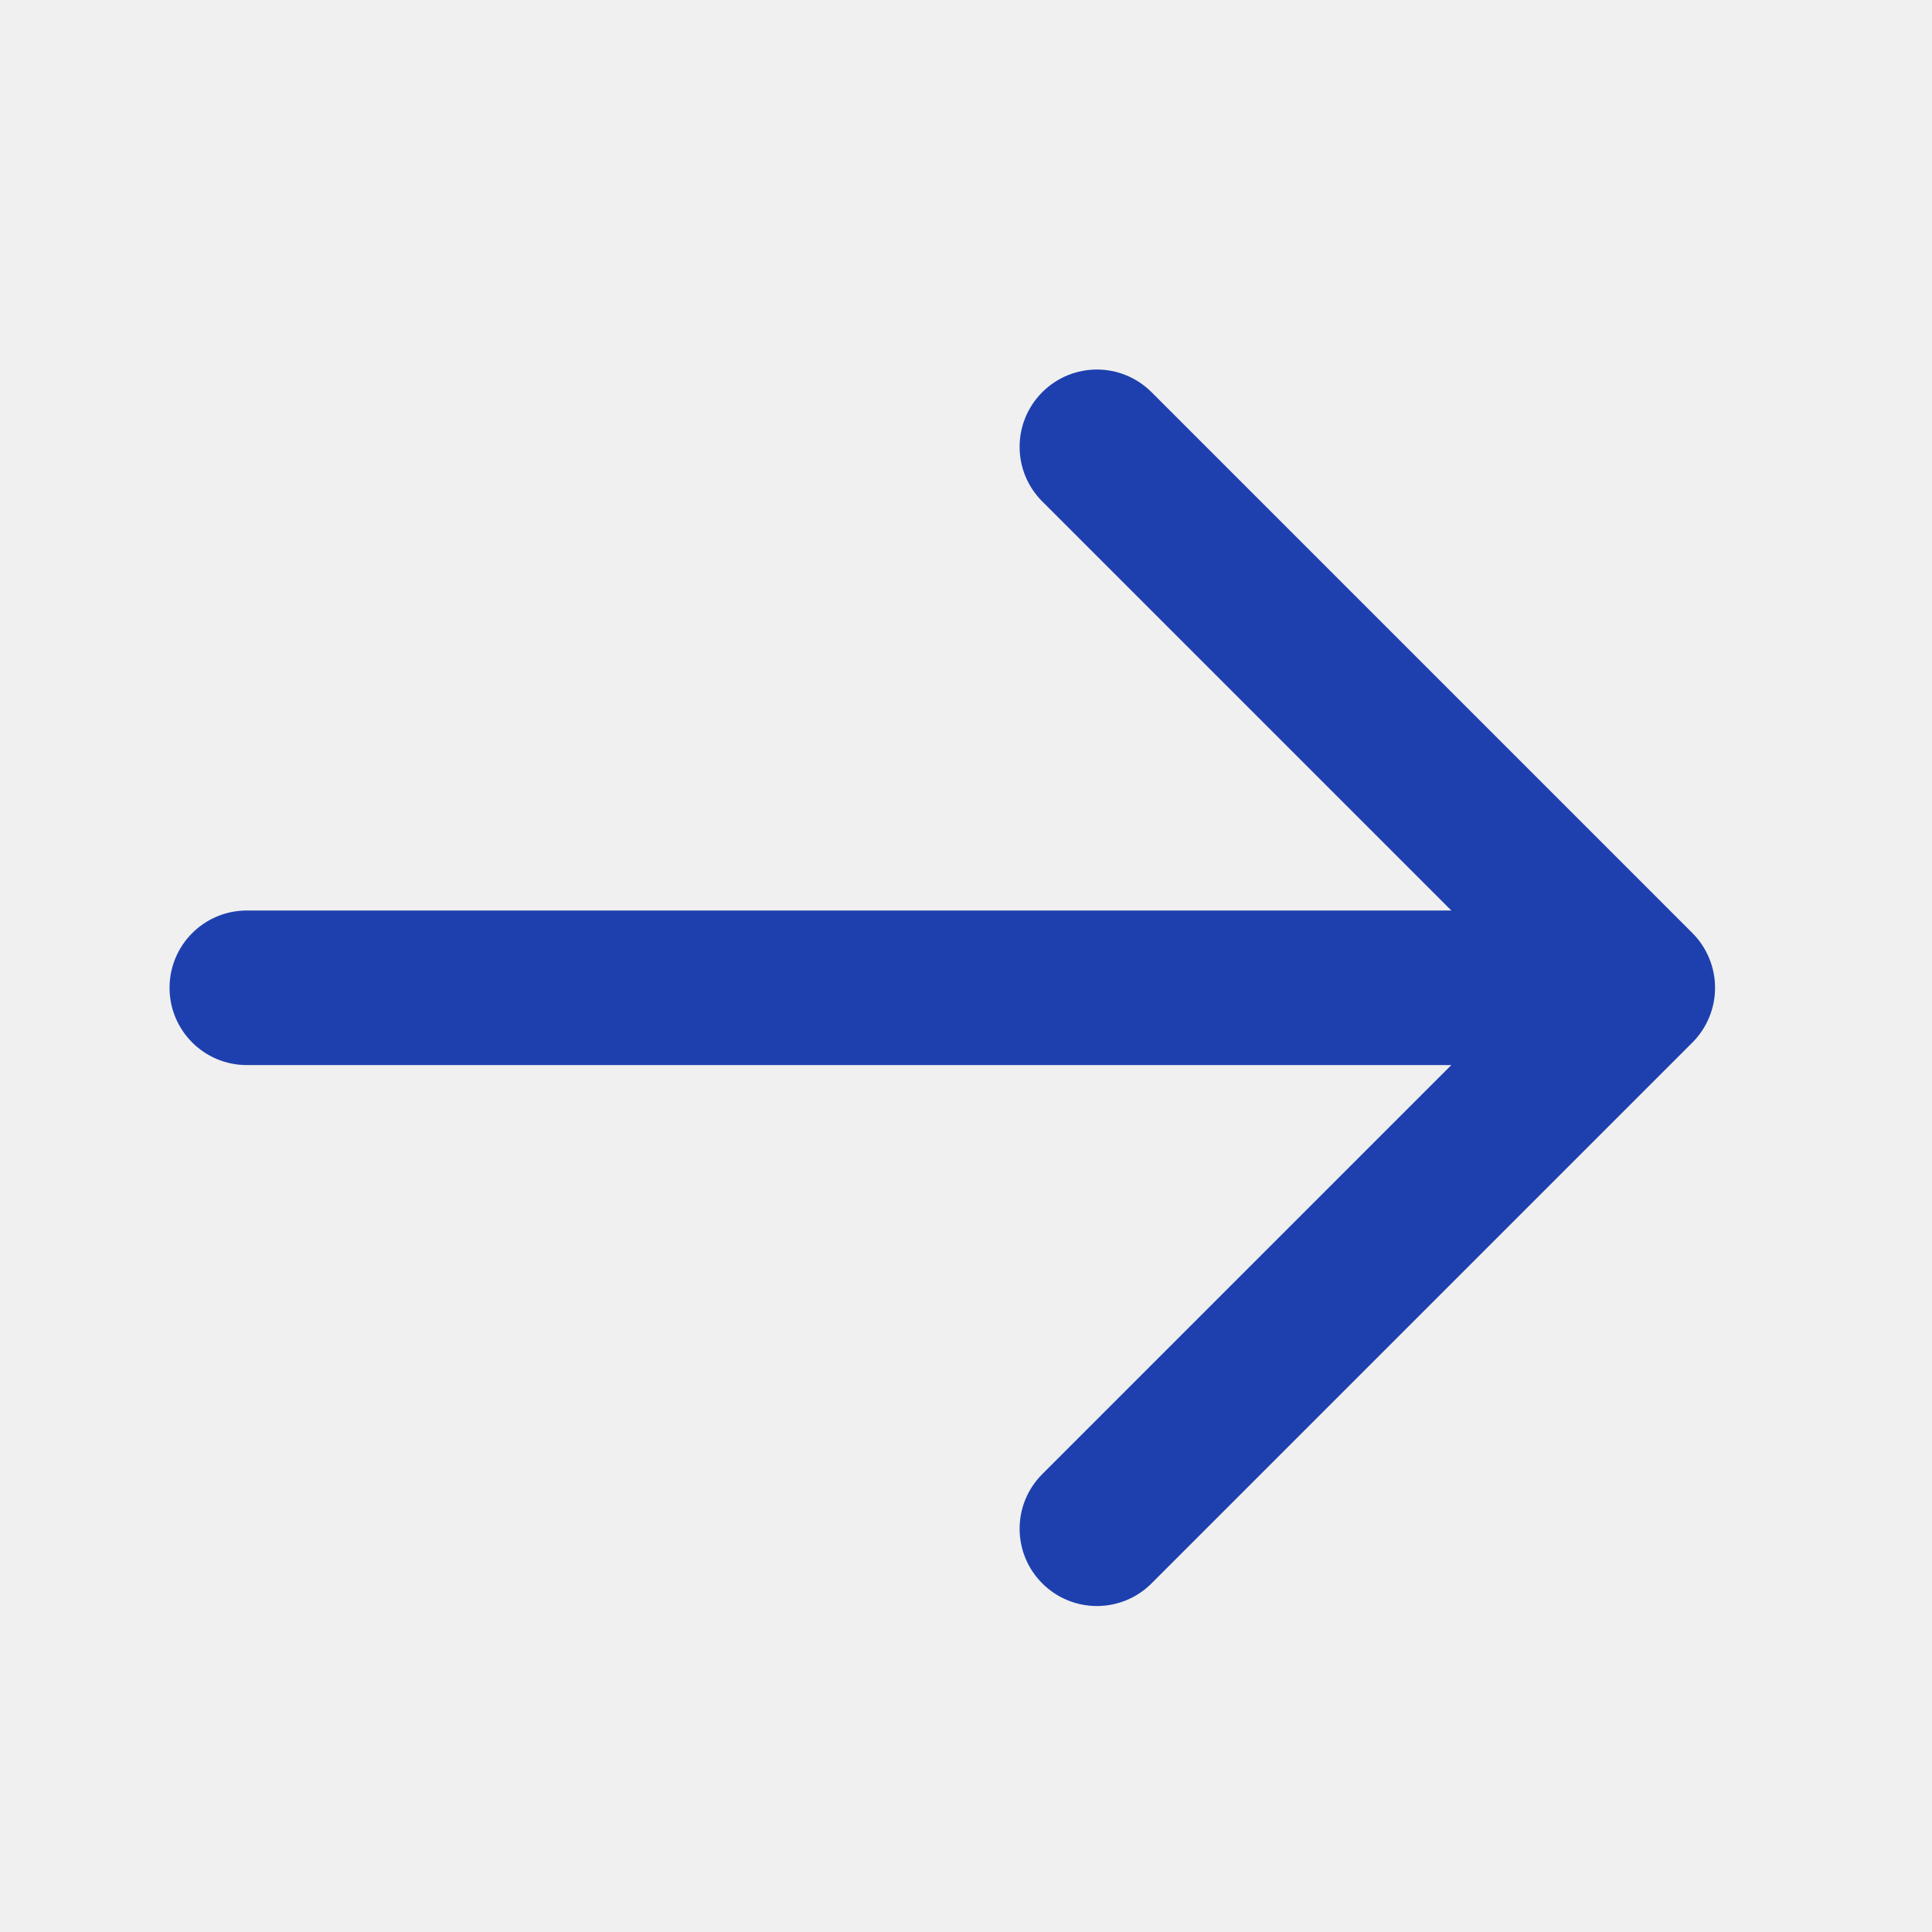
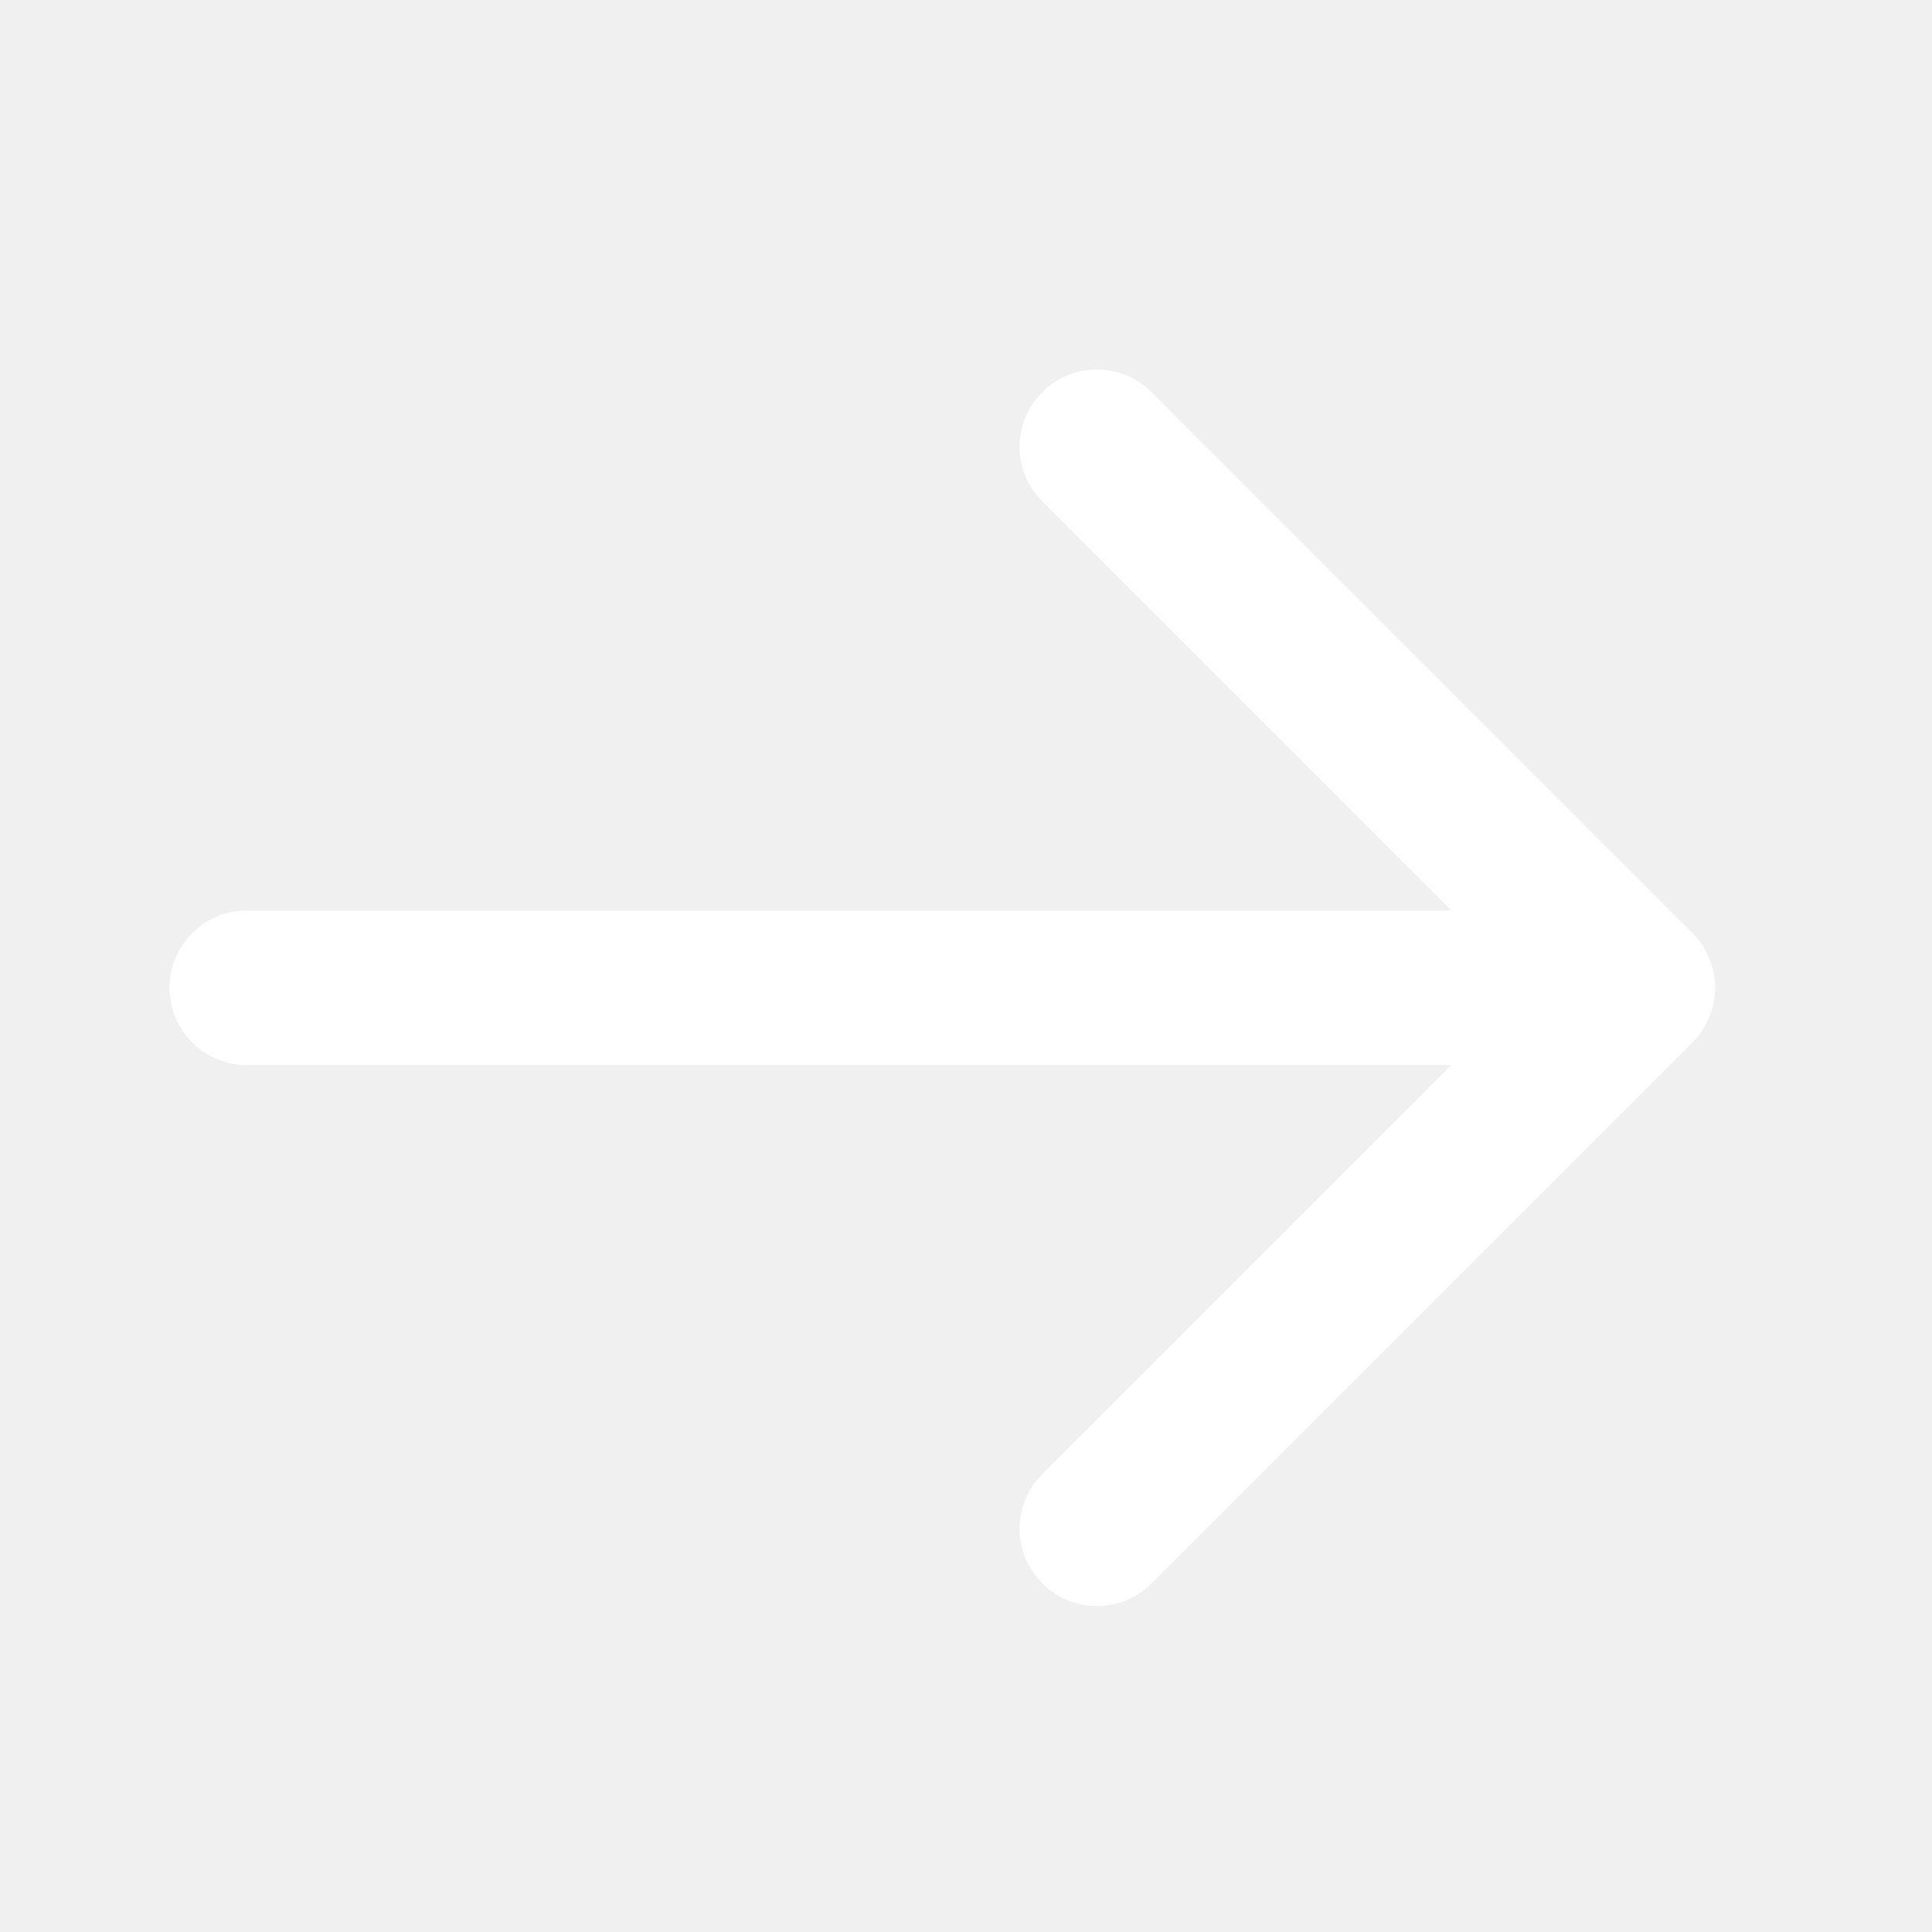
<svg xmlns="http://www.w3.org/2000/svg" width="25" height="25" viewBox="0 0 25 25" fill="none">
-   <path d="M21.9 13.49L14.901 20.489C14.706 20.684 14.45 20.782 14.194 20.782C13.938 20.782 13.682 20.684 13.487 20.489C13.096 20.098 13.096 19.466 13.487 19.075L18.78 13.782H3.194C2.641 13.782 2.194 13.334 2.194 12.782C2.194 12.23 2.641 11.782 3.194 11.782H18.78L13.487 6.489C13.096 6.098 13.096 5.466 13.487 5.075C13.878 4.684 14.51 4.684 14.901 5.075L21.9 12.074C21.993 12.167 22.066 12.277 22.117 12.4C22.218 12.644 22.218 12.92 22.117 13.164C22.066 13.287 21.993 13.397 21.9 13.49Z" fill="#1E40AF" />
+   <path d="M21.9 13.49L14.901 20.489C14.706 20.684 14.45 20.782 14.194 20.782C13.938 20.782 13.682 20.684 13.487 20.489C13.096 20.098 13.096 19.466 13.487 19.075L18.78 13.782H3.194C2.641 13.782 2.194 13.334 2.194 12.782C2.194 12.23 2.641 11.782 3.194 11.782H18.78L13.487 6.489C13.096 6.098 13.096 5.466 13.487 5.075C13.878 4.684 14.51 4.684 14.901 5.075L21.9 12.074C21.993 12.167 22.066 12.277 22.117 12.4C22.218 12.644 22.218 12.92 22.117 13.164C22.066 13.287 21.993 13.397 21.9 13.49Z" fill="#FFFFFF" />
</svg>
